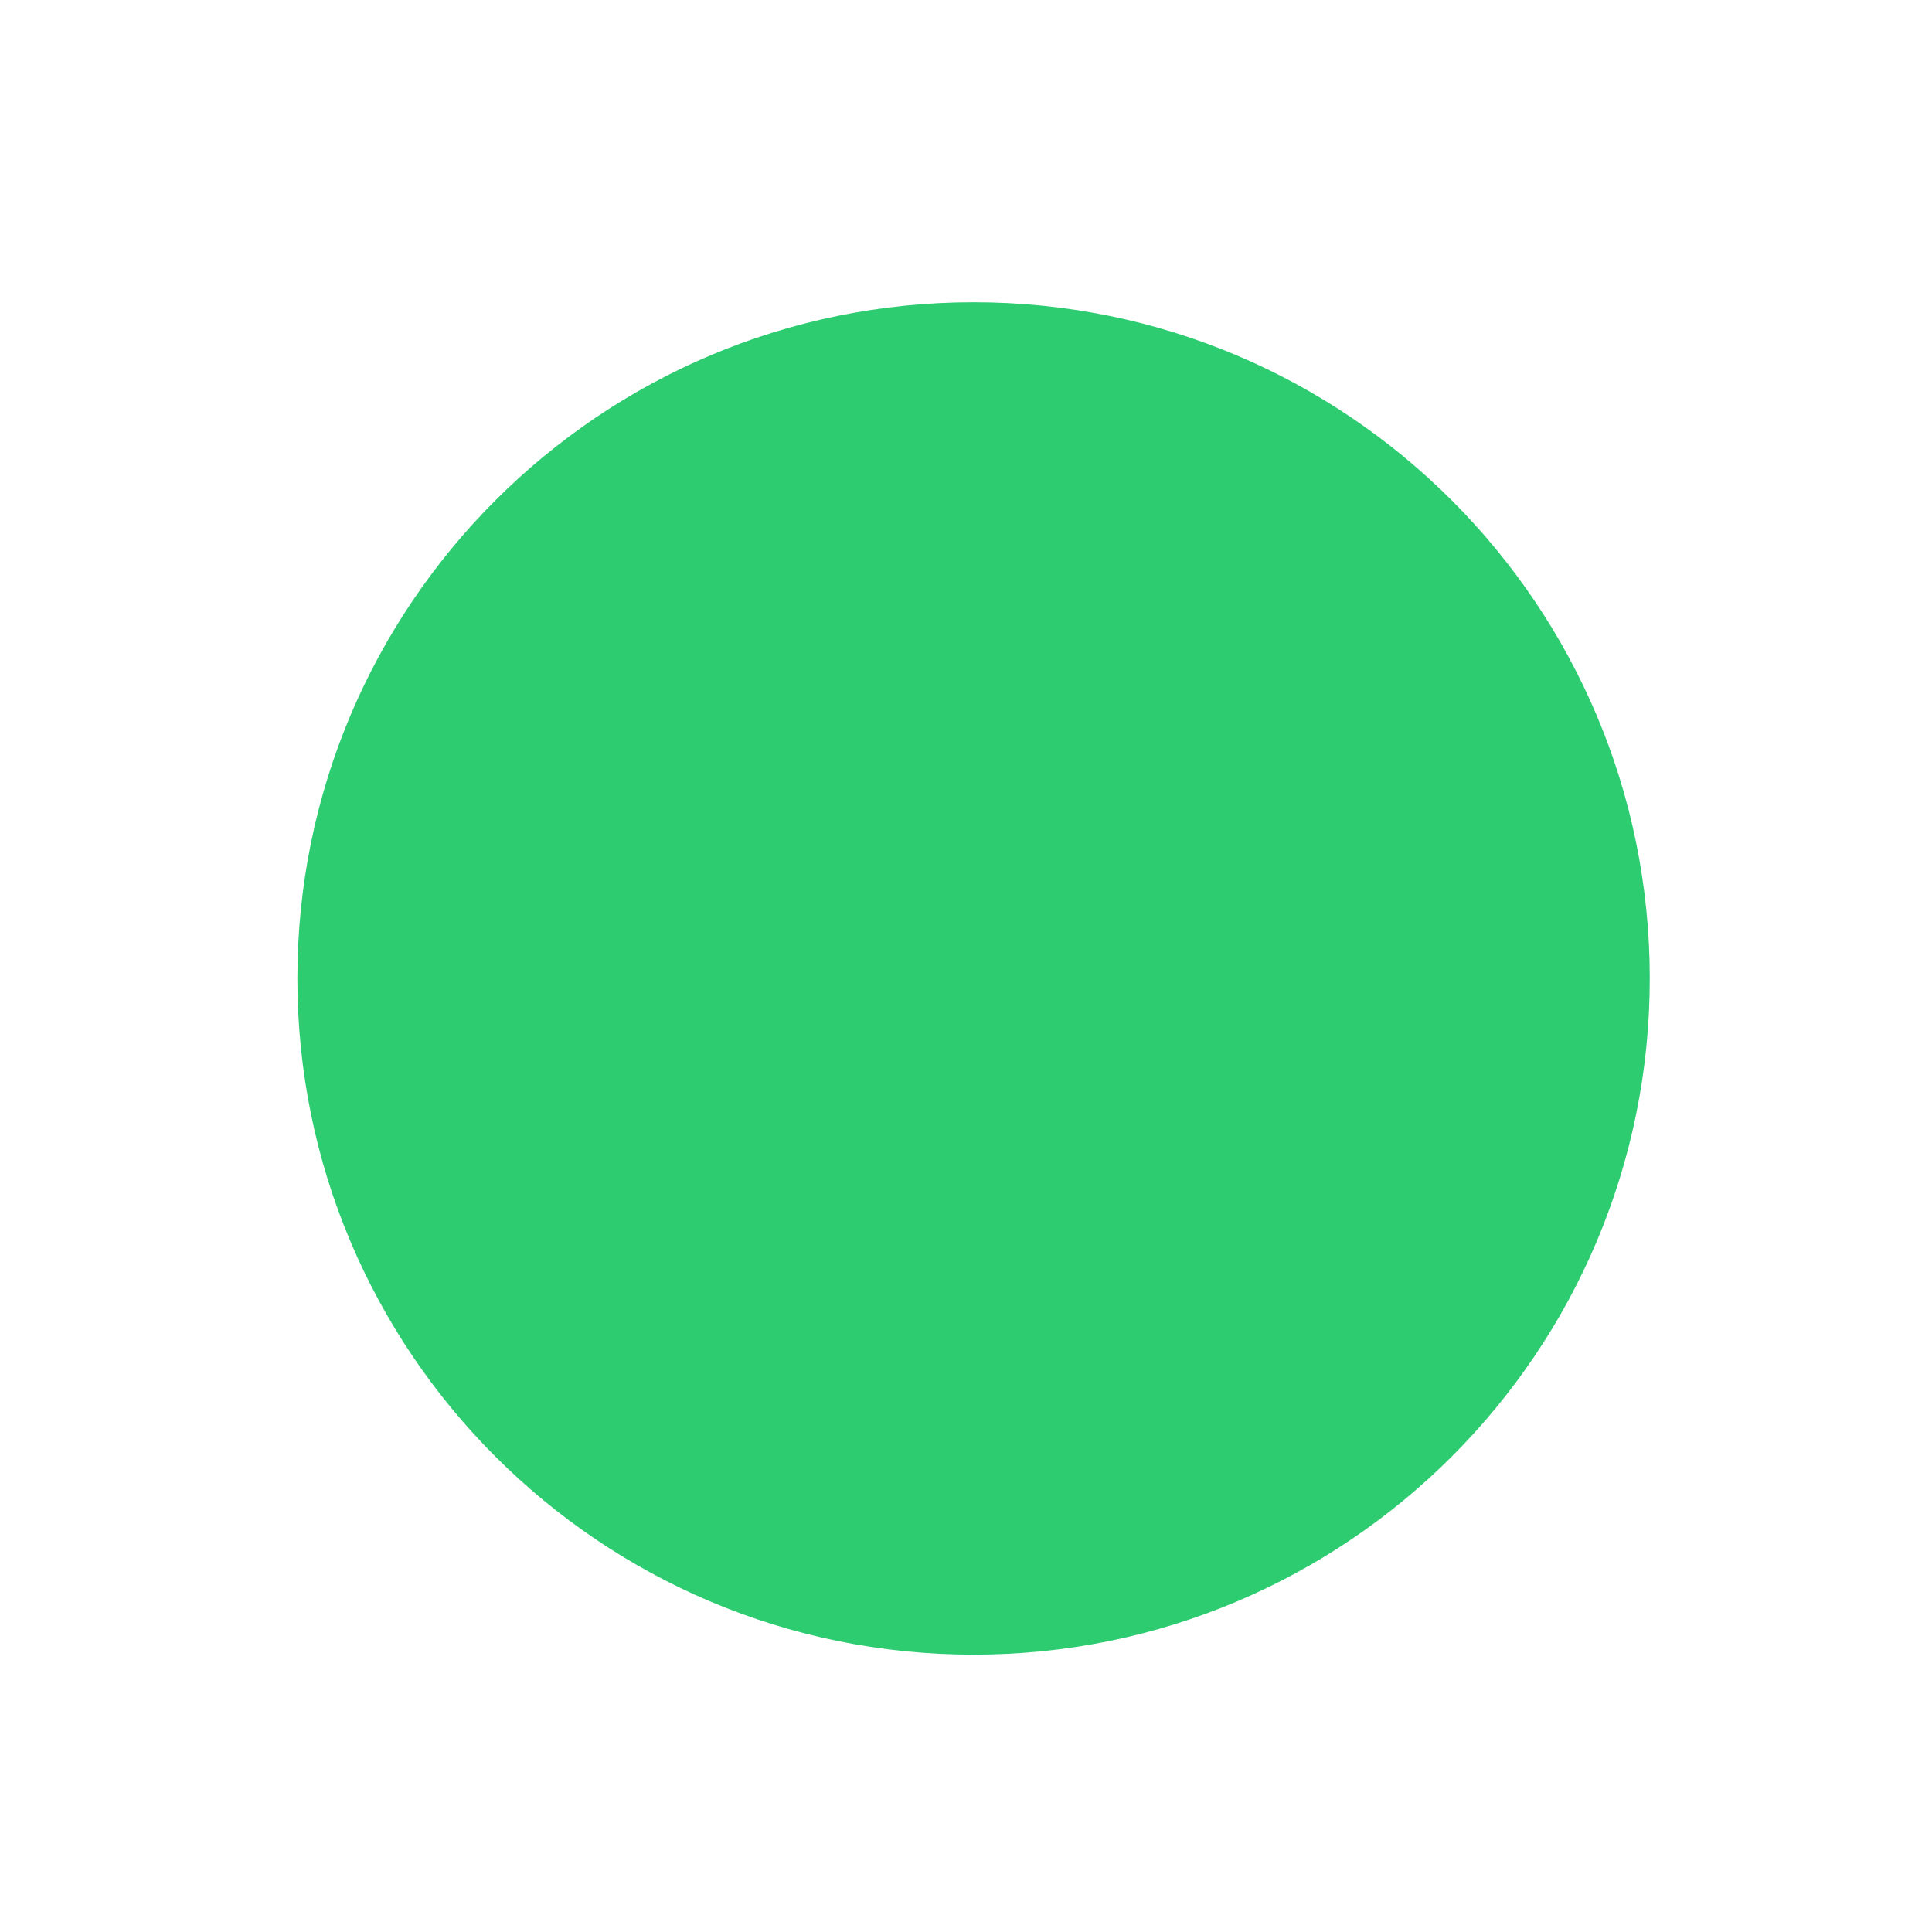
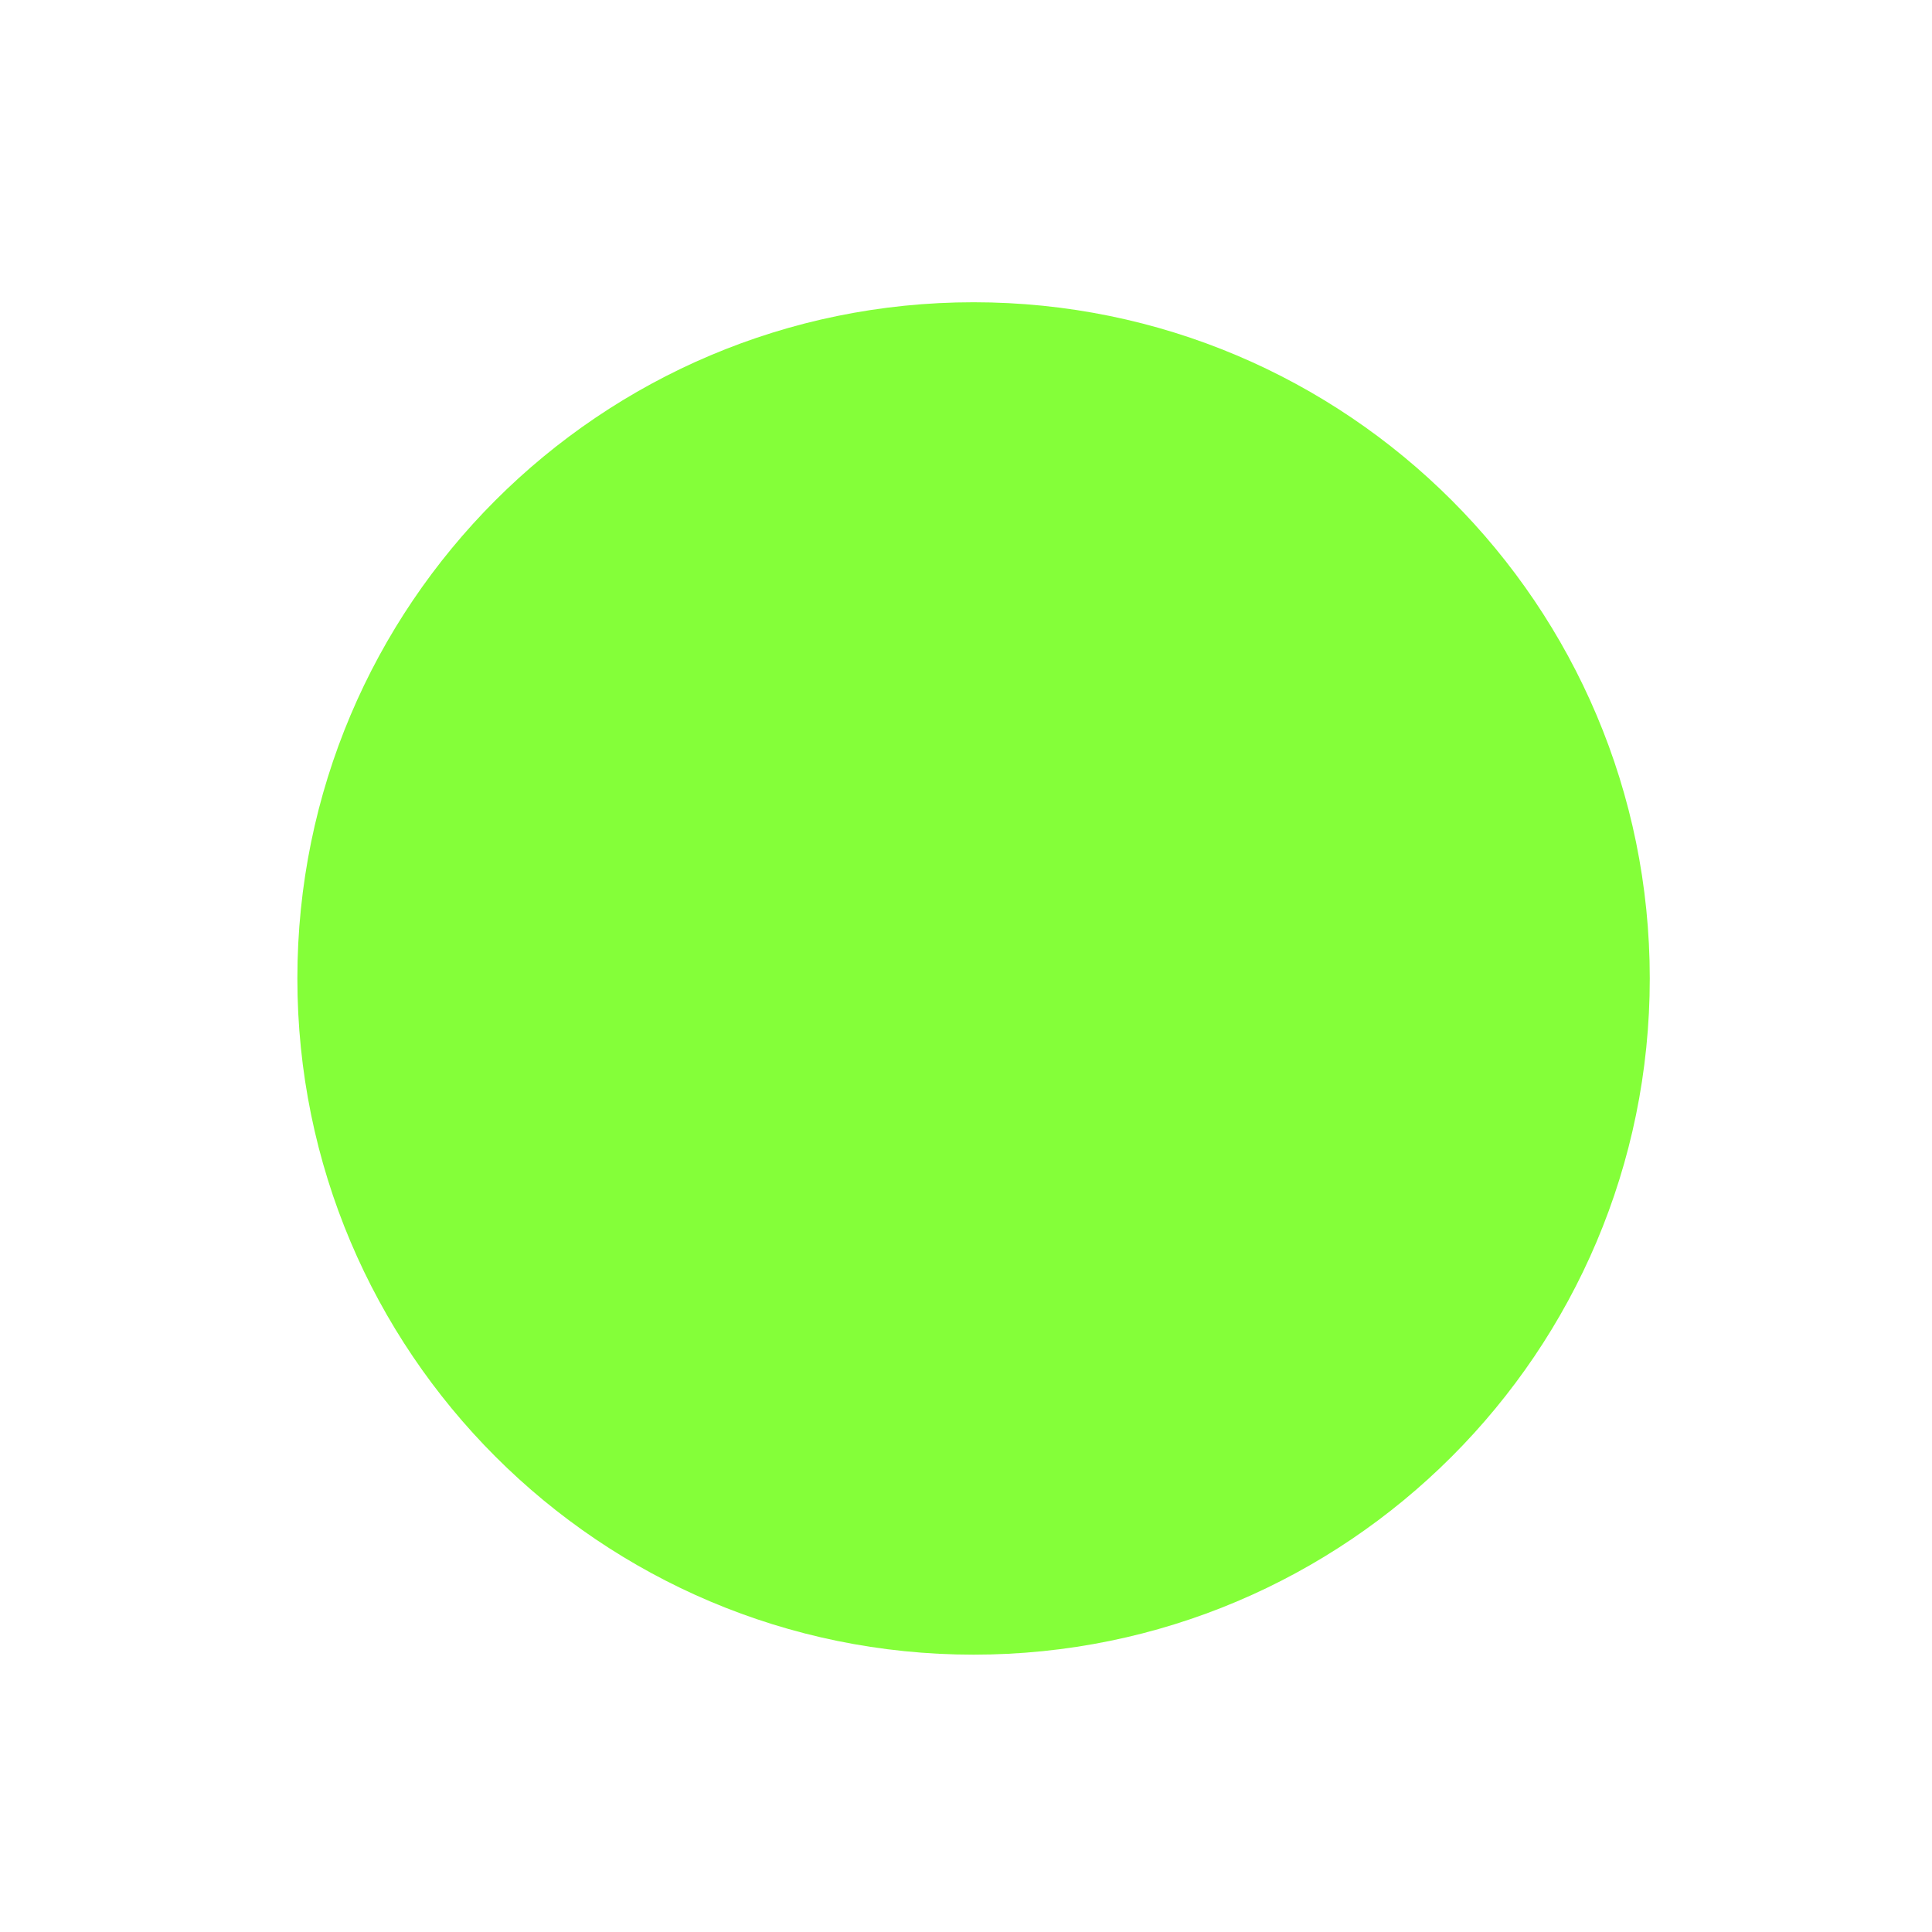
<svg xmlns="http://www.w3.org/2000/svg" width="20" height="20" id="svg2" version="1.1">
  <defs id="defs4" />
  <g id="layer1" transform="translate(-671.1429,-644.5765)">
    <g transform="matrix(0.1265625,0,0,-0.1265625,672.0709,663.0964)" id="g4090">
      <g transform="scale(0.1)" id="g4092">
        <g transform="matrix(10,0,0,10,-4.003492,0.1181699)" id="g4285">
          <g transform="scale(0.1)" id="g4287">
-             <path id="path4289" style="fill:#2ecc71;fill-opacity:1;fill-rule:evenodd;stroke:none" d="m 726.997,109.786 c 305.456,0 553.081,247.626 553.081,553.086 0,305.461 -247.625,553.087 -553.081,553.087 -305.465,0 -553.091,-247.625 -553.091,-553.087 0,-305.46 247.626,-553.086 553.091,-553.086" />
-             <path id="path4291" style="fill:#2ecc71;fill-opacity:1;fill-rule:evenodd;stroke:none" d="m 726.995,149.292 c 283.641,0 513.577,229.942 513.577,513.582 0,283.642 -229.937,513.579 -513.577,513.579 -283.646,0 -513.583,-229.937 -513.583,-513.579 0,-283.641 229.937,-513.582 513.583,-513.582" />
+             <path id="path4289" style="fill:#84ff39;fill-opacity:1;fill-rule:evenodd;stroke:none" d="m 726.997,109.786 c 305.456,0 553.081,247.626 553.081,553.086 0,305.461 -247.625,553.087 -553.081,553.087 -305.465,0 -553.091,-247.625 -553.091,-553.087 0,-305.46 247.626,-553.086 553.091,-553.086" />
+             <path id="path4291" style="fill:#84ff39;fill-opacity:1;fill-rule:evenodd;stroke:none" d="m 726.995,149.292 c 283.641,0 513.577,229.942 513.577,513.582 0,283.642 -229.937,513.579 -513.577,513.579 -283.646,0 -513.583,-229.937 -513.583,-513.579 0,-283.641 229.937,-513.582 513.583,-513.582" />
          </g>
        </g>
      </g>
    </g>
  </g>
</svg>
